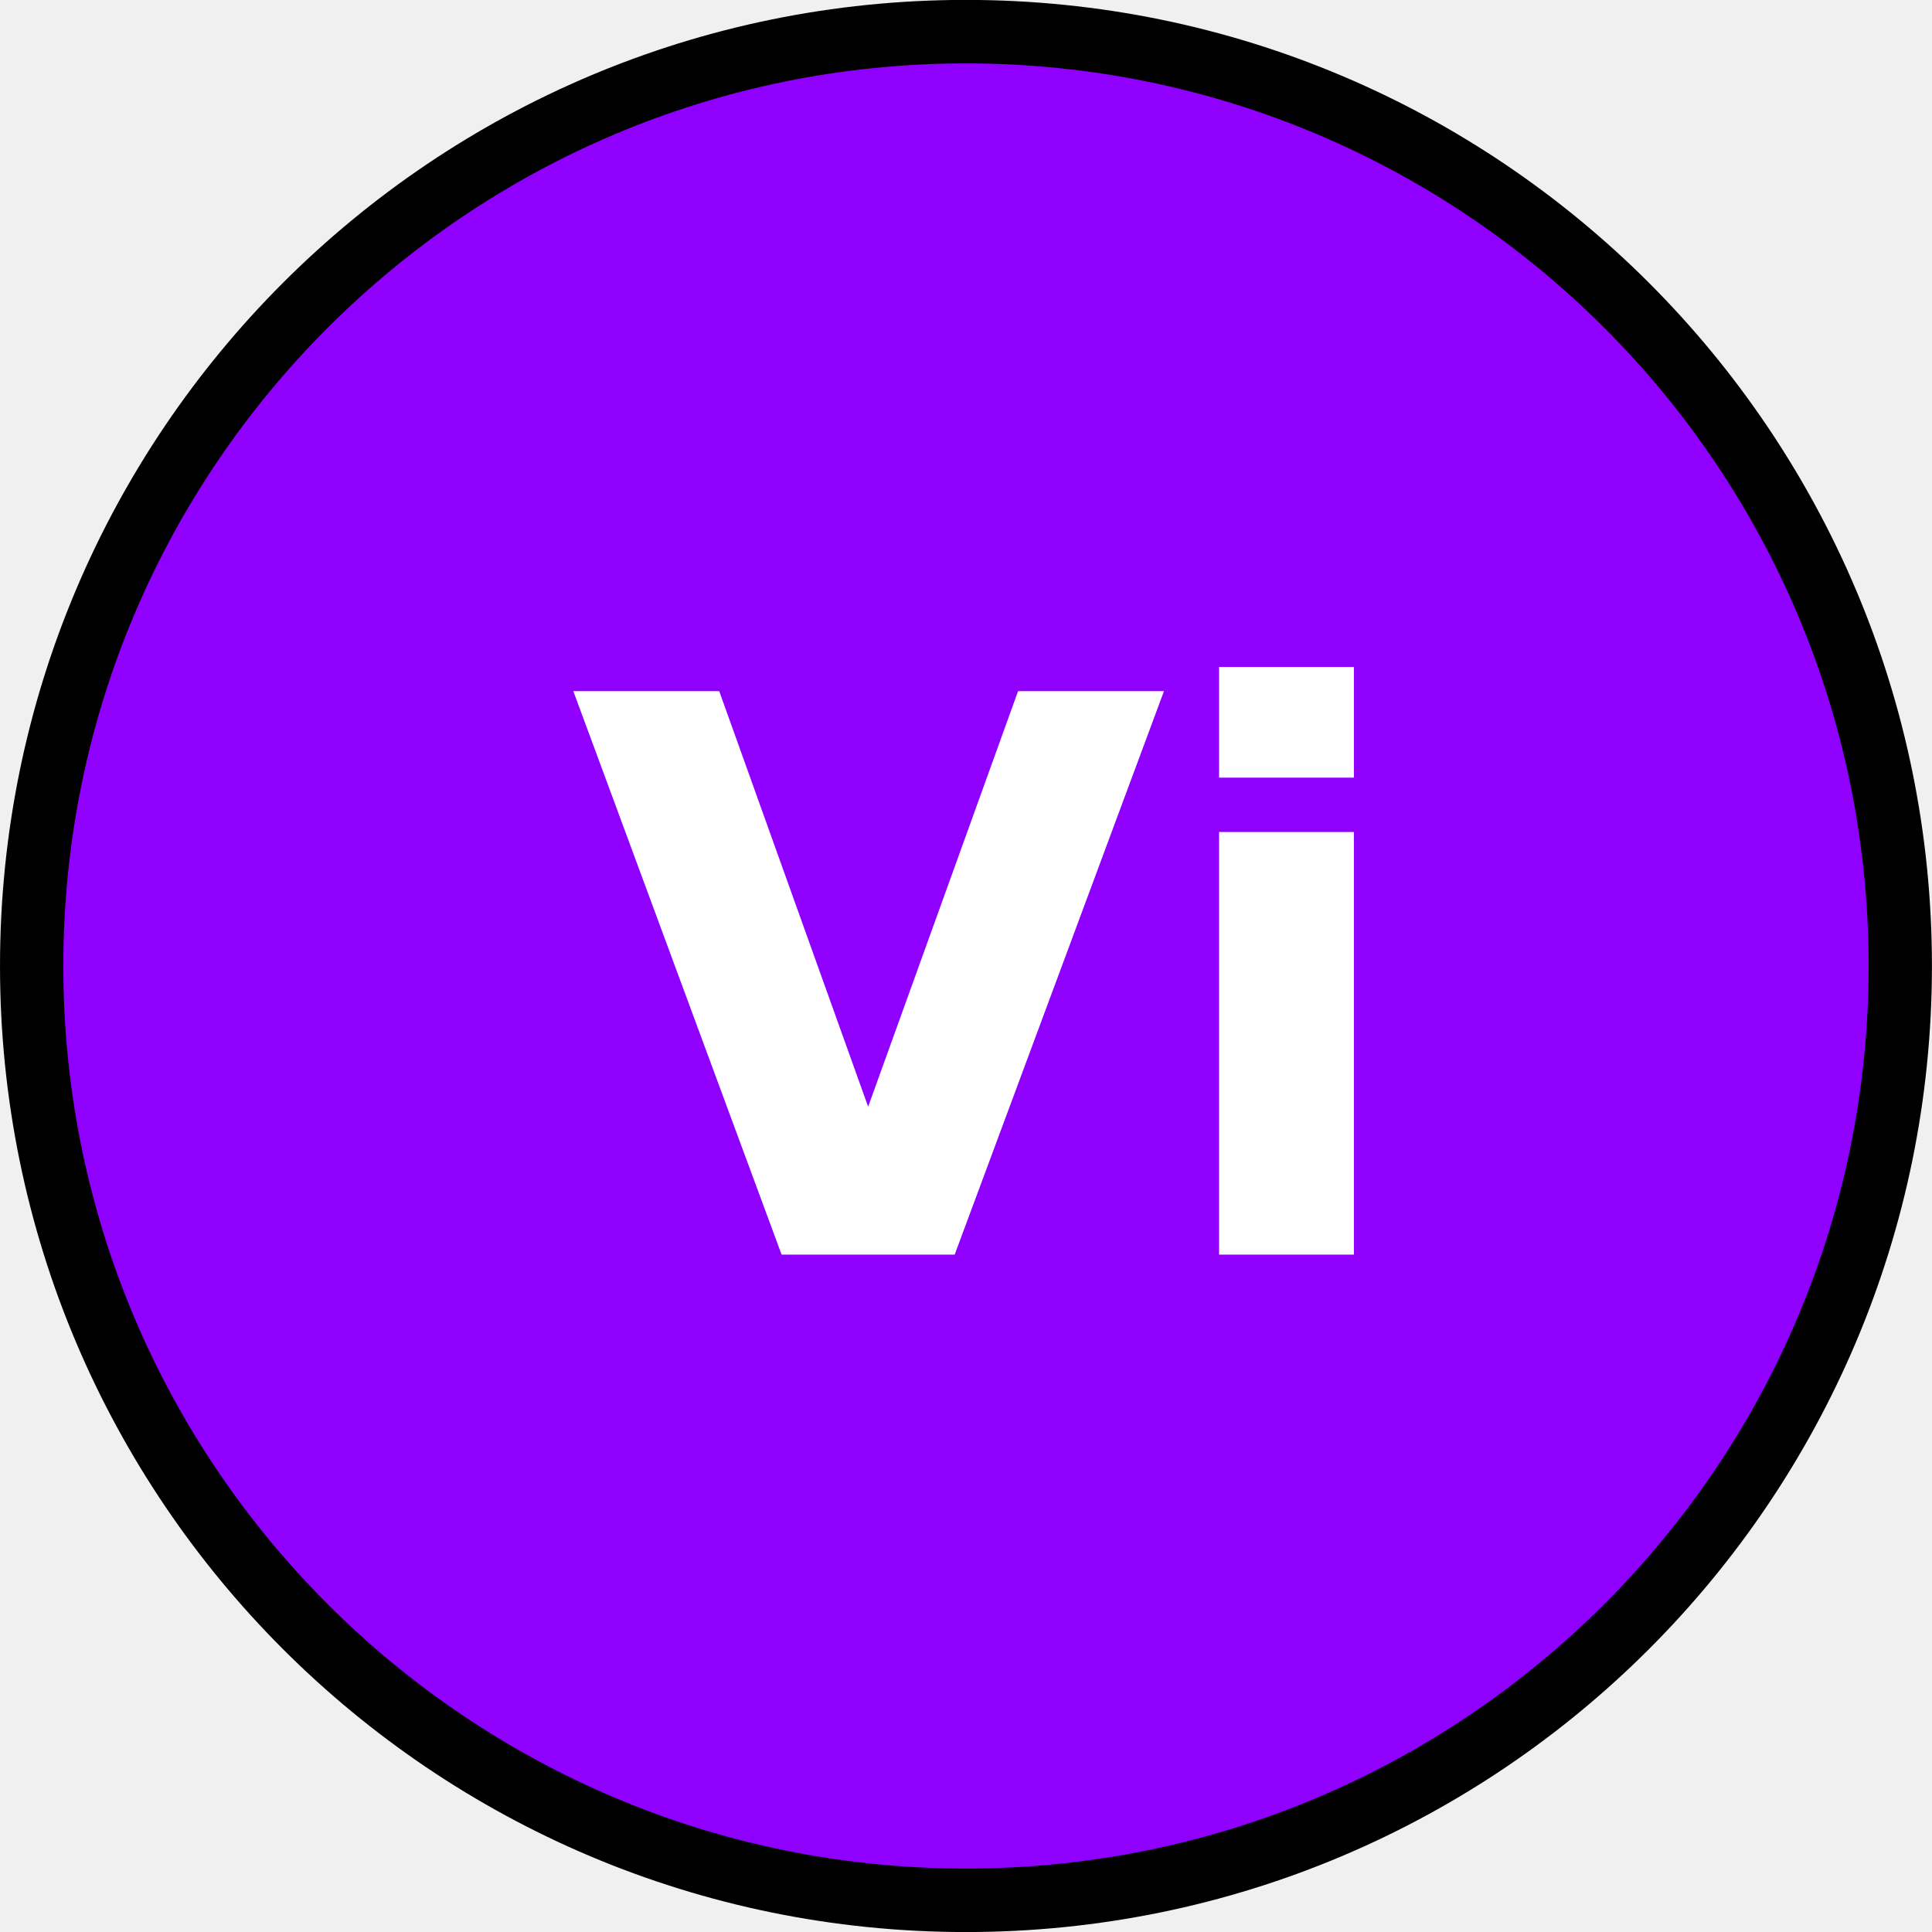
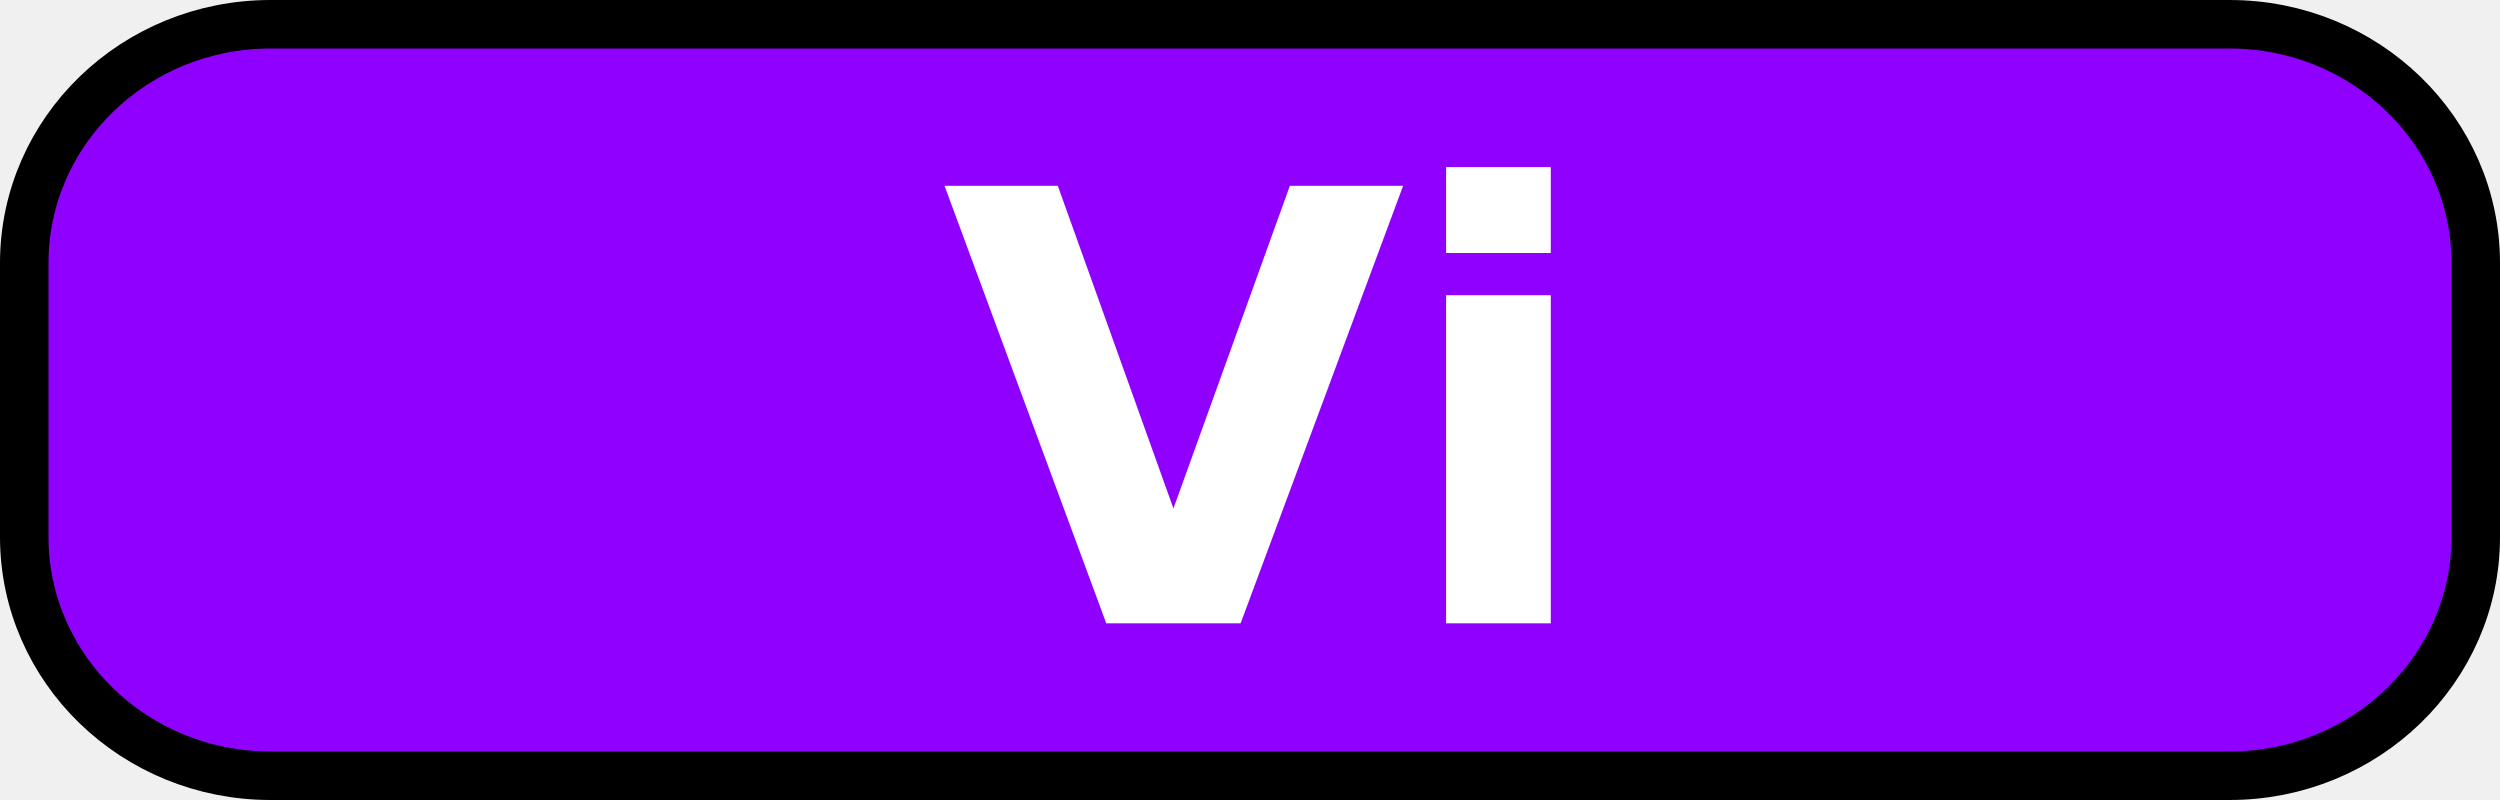
- <svg xmlns="http://www.w3.org/2000/svg" xmlns:xlink="http://www.w3.org/1999/xlink" width="30" height="30" id="svg2" version="1.1" style="display:inline">
+ <svg xmlns="http://www.w3.org/2000/svg" xmlns:xlink="http://www.w3.org/1999/xlink" width="50" height="16" id="svg2" version="1.1" style="display:inline">
  <defs id="defs4">
    <linearGradient id="linearGradient3638">
      <stop id="stop3640" offset="0" style="stop-color:#80a4c4;stop-opacity:1" />
      <stop style="stop-color:#ffffff;stop-opacity:1" offset="0.18" id="stop3642" />
      <stop id="stop3646" offset="0.499" style="stop-color:#ffffff;stop-opacity:1" />
      <stop id="stop3644" offset="1" style="stop-color:#80a4c4;stop-opacity:1" />
    </linearGradient>
    <linearGradient xlink:href="#linearGradient3638" id="linearGradient3636" gradientUnits="userSpaceOnUse" x1="50.003" y1="1012.422" x2="50.003" y2="1052.36" />
  </defs>
-   <g id="layer1" transform="translate(0,-1022.362)" style="display:inline">
-     <path style="fill:#8f00ff;fill-opacity:1;stroke:#000000;stroke-width:1;stroke-miterlimit:4;stroke-opacity:1;stroke-dasharray:none" id="path16762" d="m 29.433,14.753 a 14.761,14.717 0 1 1 -29.522,0 14.761,14.717 0 1 1 29.522,0 z" transform="matrix(0.9828586,0,0,0.9858102,0.57904,1022.818)" />
-     <text xml:space="preserve" style="font-size:12px;font-style:normal;font-variant:normal;font-weight:bold;font-stretch:normal;text-align:start;line-height:125%;writing-mode:lr-tb;text-anchor:start;fill:#ffffff;fill-opacity:1;stroke:none;font-family:Bitstream Vera Sans;-inkscape-font-specification:Bitstream Vera Sans Bold" x="8.839" y="1041.844" id="text16764">
-       <tspan id="tspan16766" x="8.839" y="1041.844">Vi</tspan>
+   <g id="layer1" transform="translate(0,-1036.362)" style="display:inline">
+     <rect style="fill:#8f00ff;fill-opacity:1;stroke:#000000;stroke-width:0.97;stroke-miterlimit:4;stroke-opacity:1;stroke-dasharray:none" id="rect10572" width="49.03" height="15.03" x="0.485" y="1036.847" rx="4.926" ry="4.776" />
+     <text xml:space="preserve" style="font-size:12px;font-style:normal;font-variant:normal;font-weight:bold;font-stretch:normal;text-align:start;line-height:125%;writing-mode:lr-tb;text-anchor:start;fill:#ffffff;fill-opacity:1;stroke:none;font-family:Bitstream Vera Sans;-inkscape-font-specification:Bitstream Vera Sans Bold" x="18.827" y="1048.827" id="text16764">
+       <tspan id="tspan16766" x="18.827" y="1048.827">Vi</tspan>
    </text>
  </g>
</svg>
